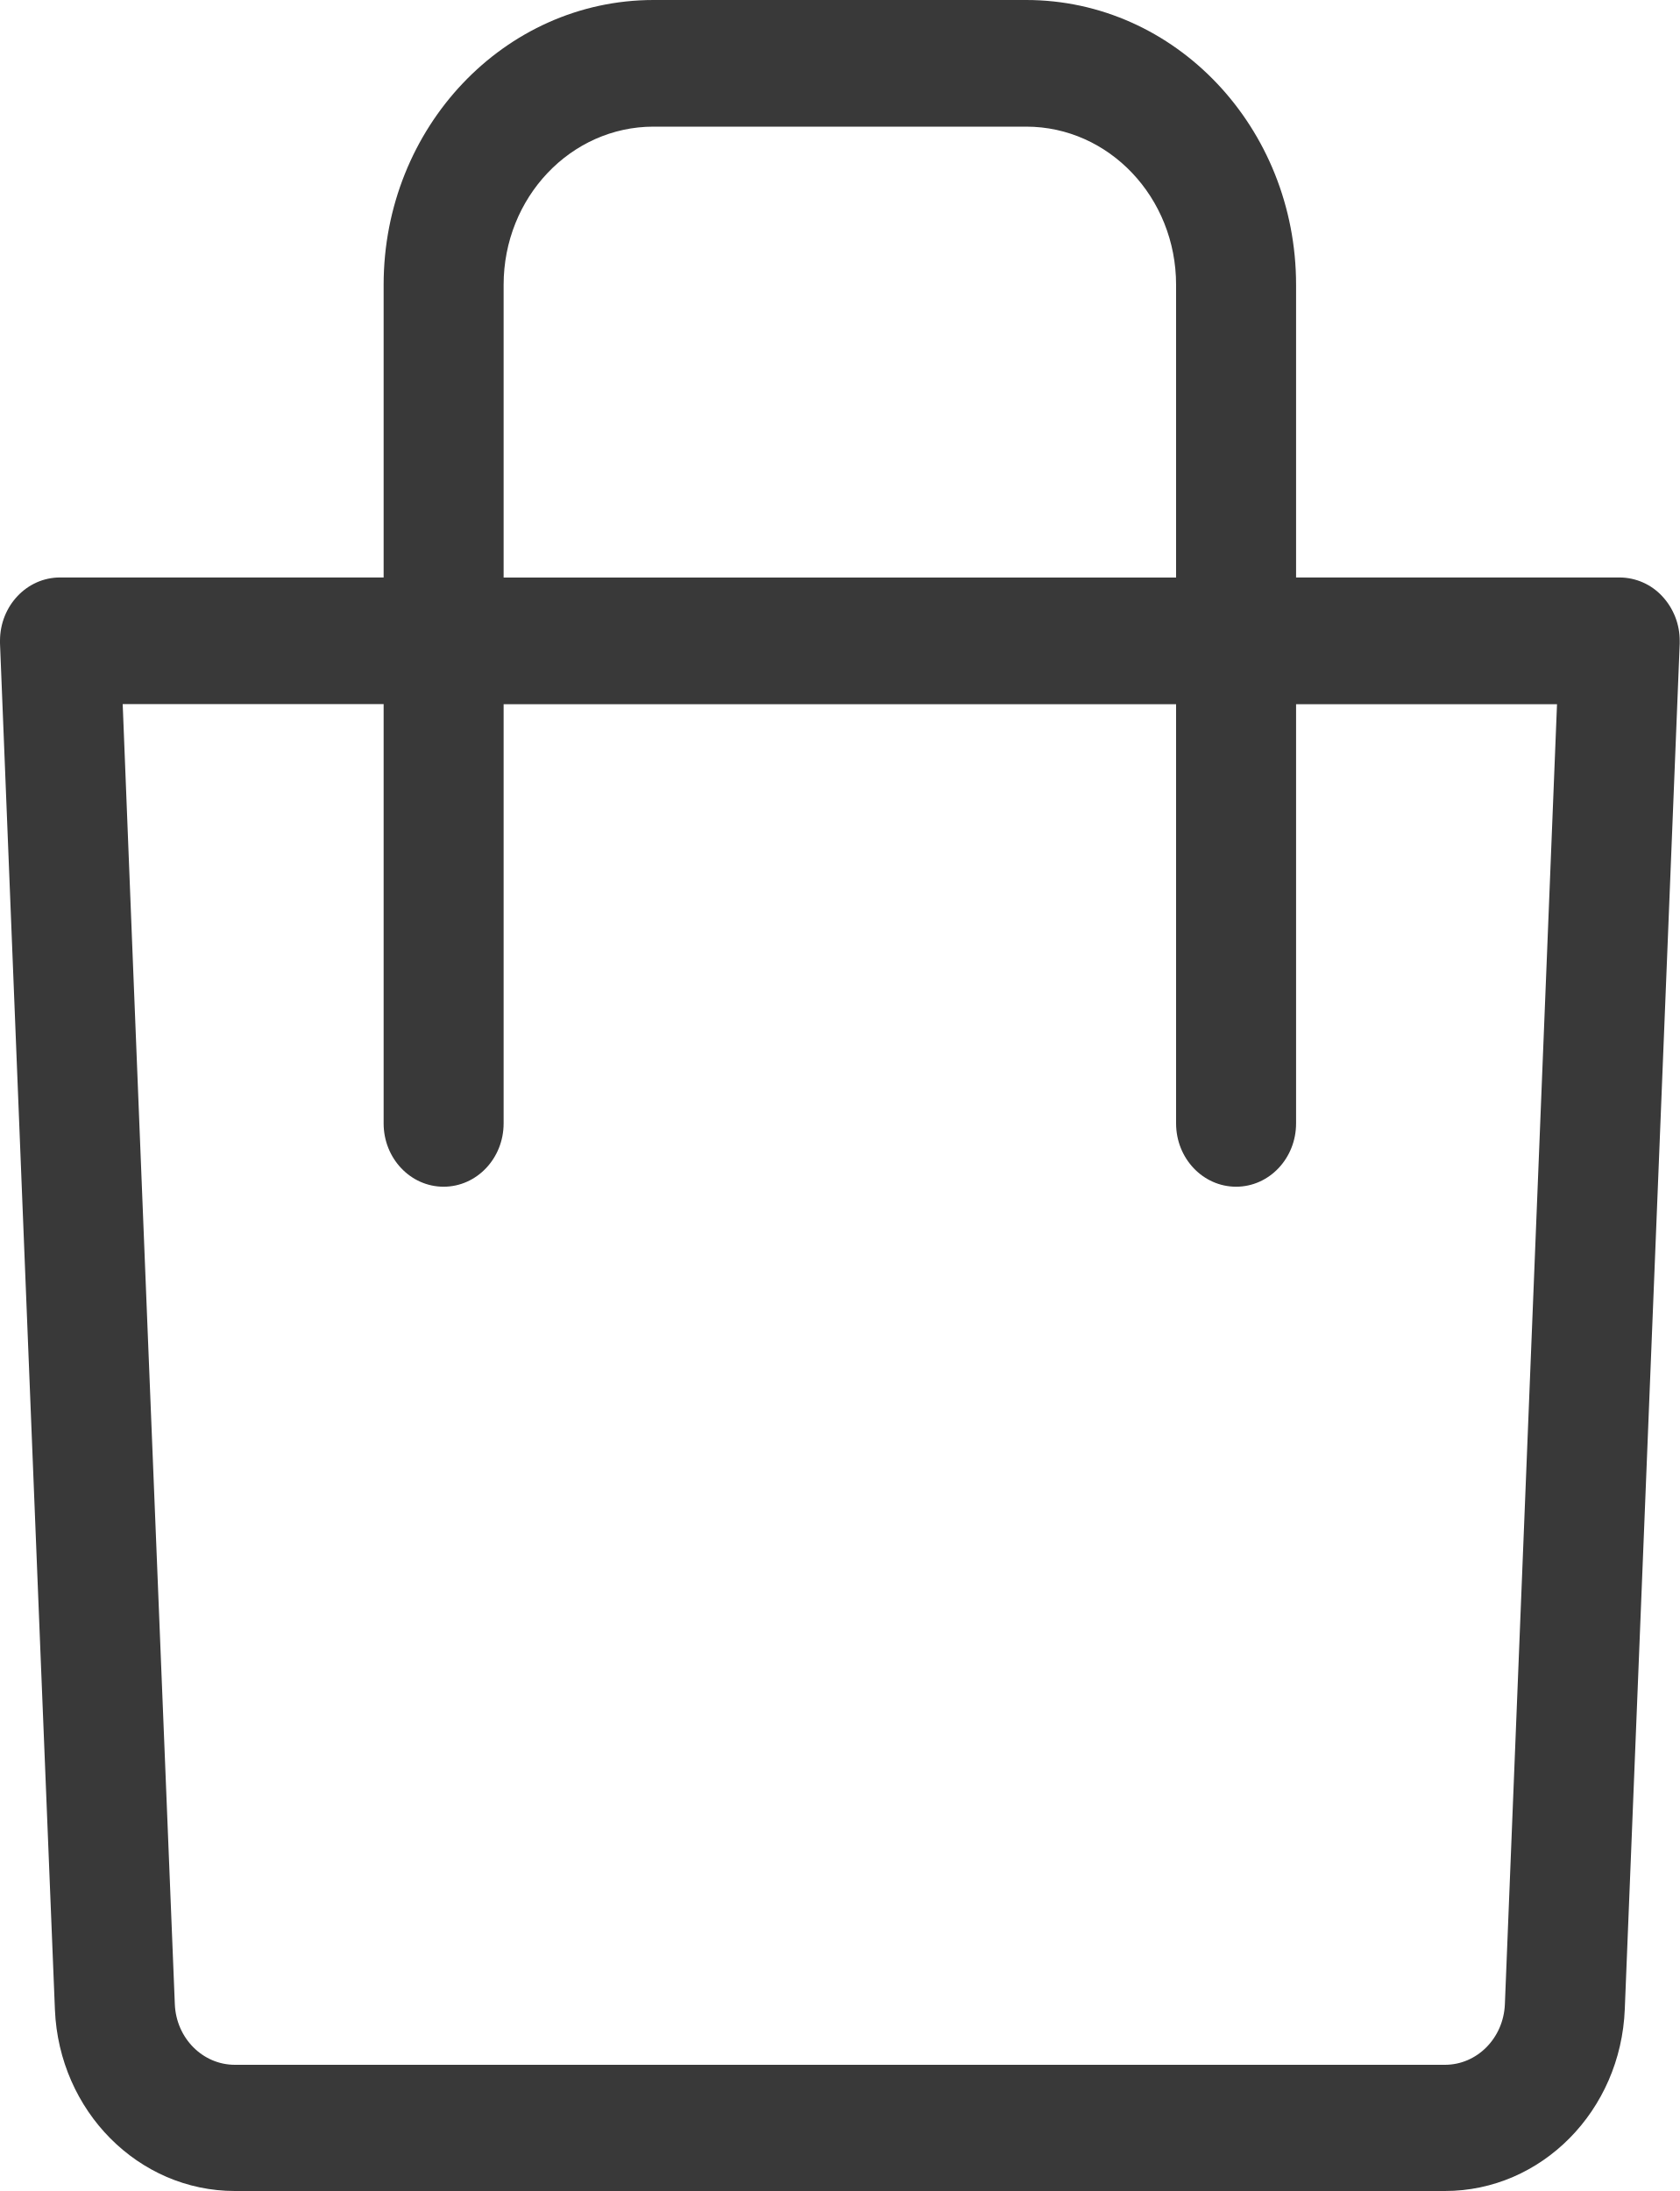
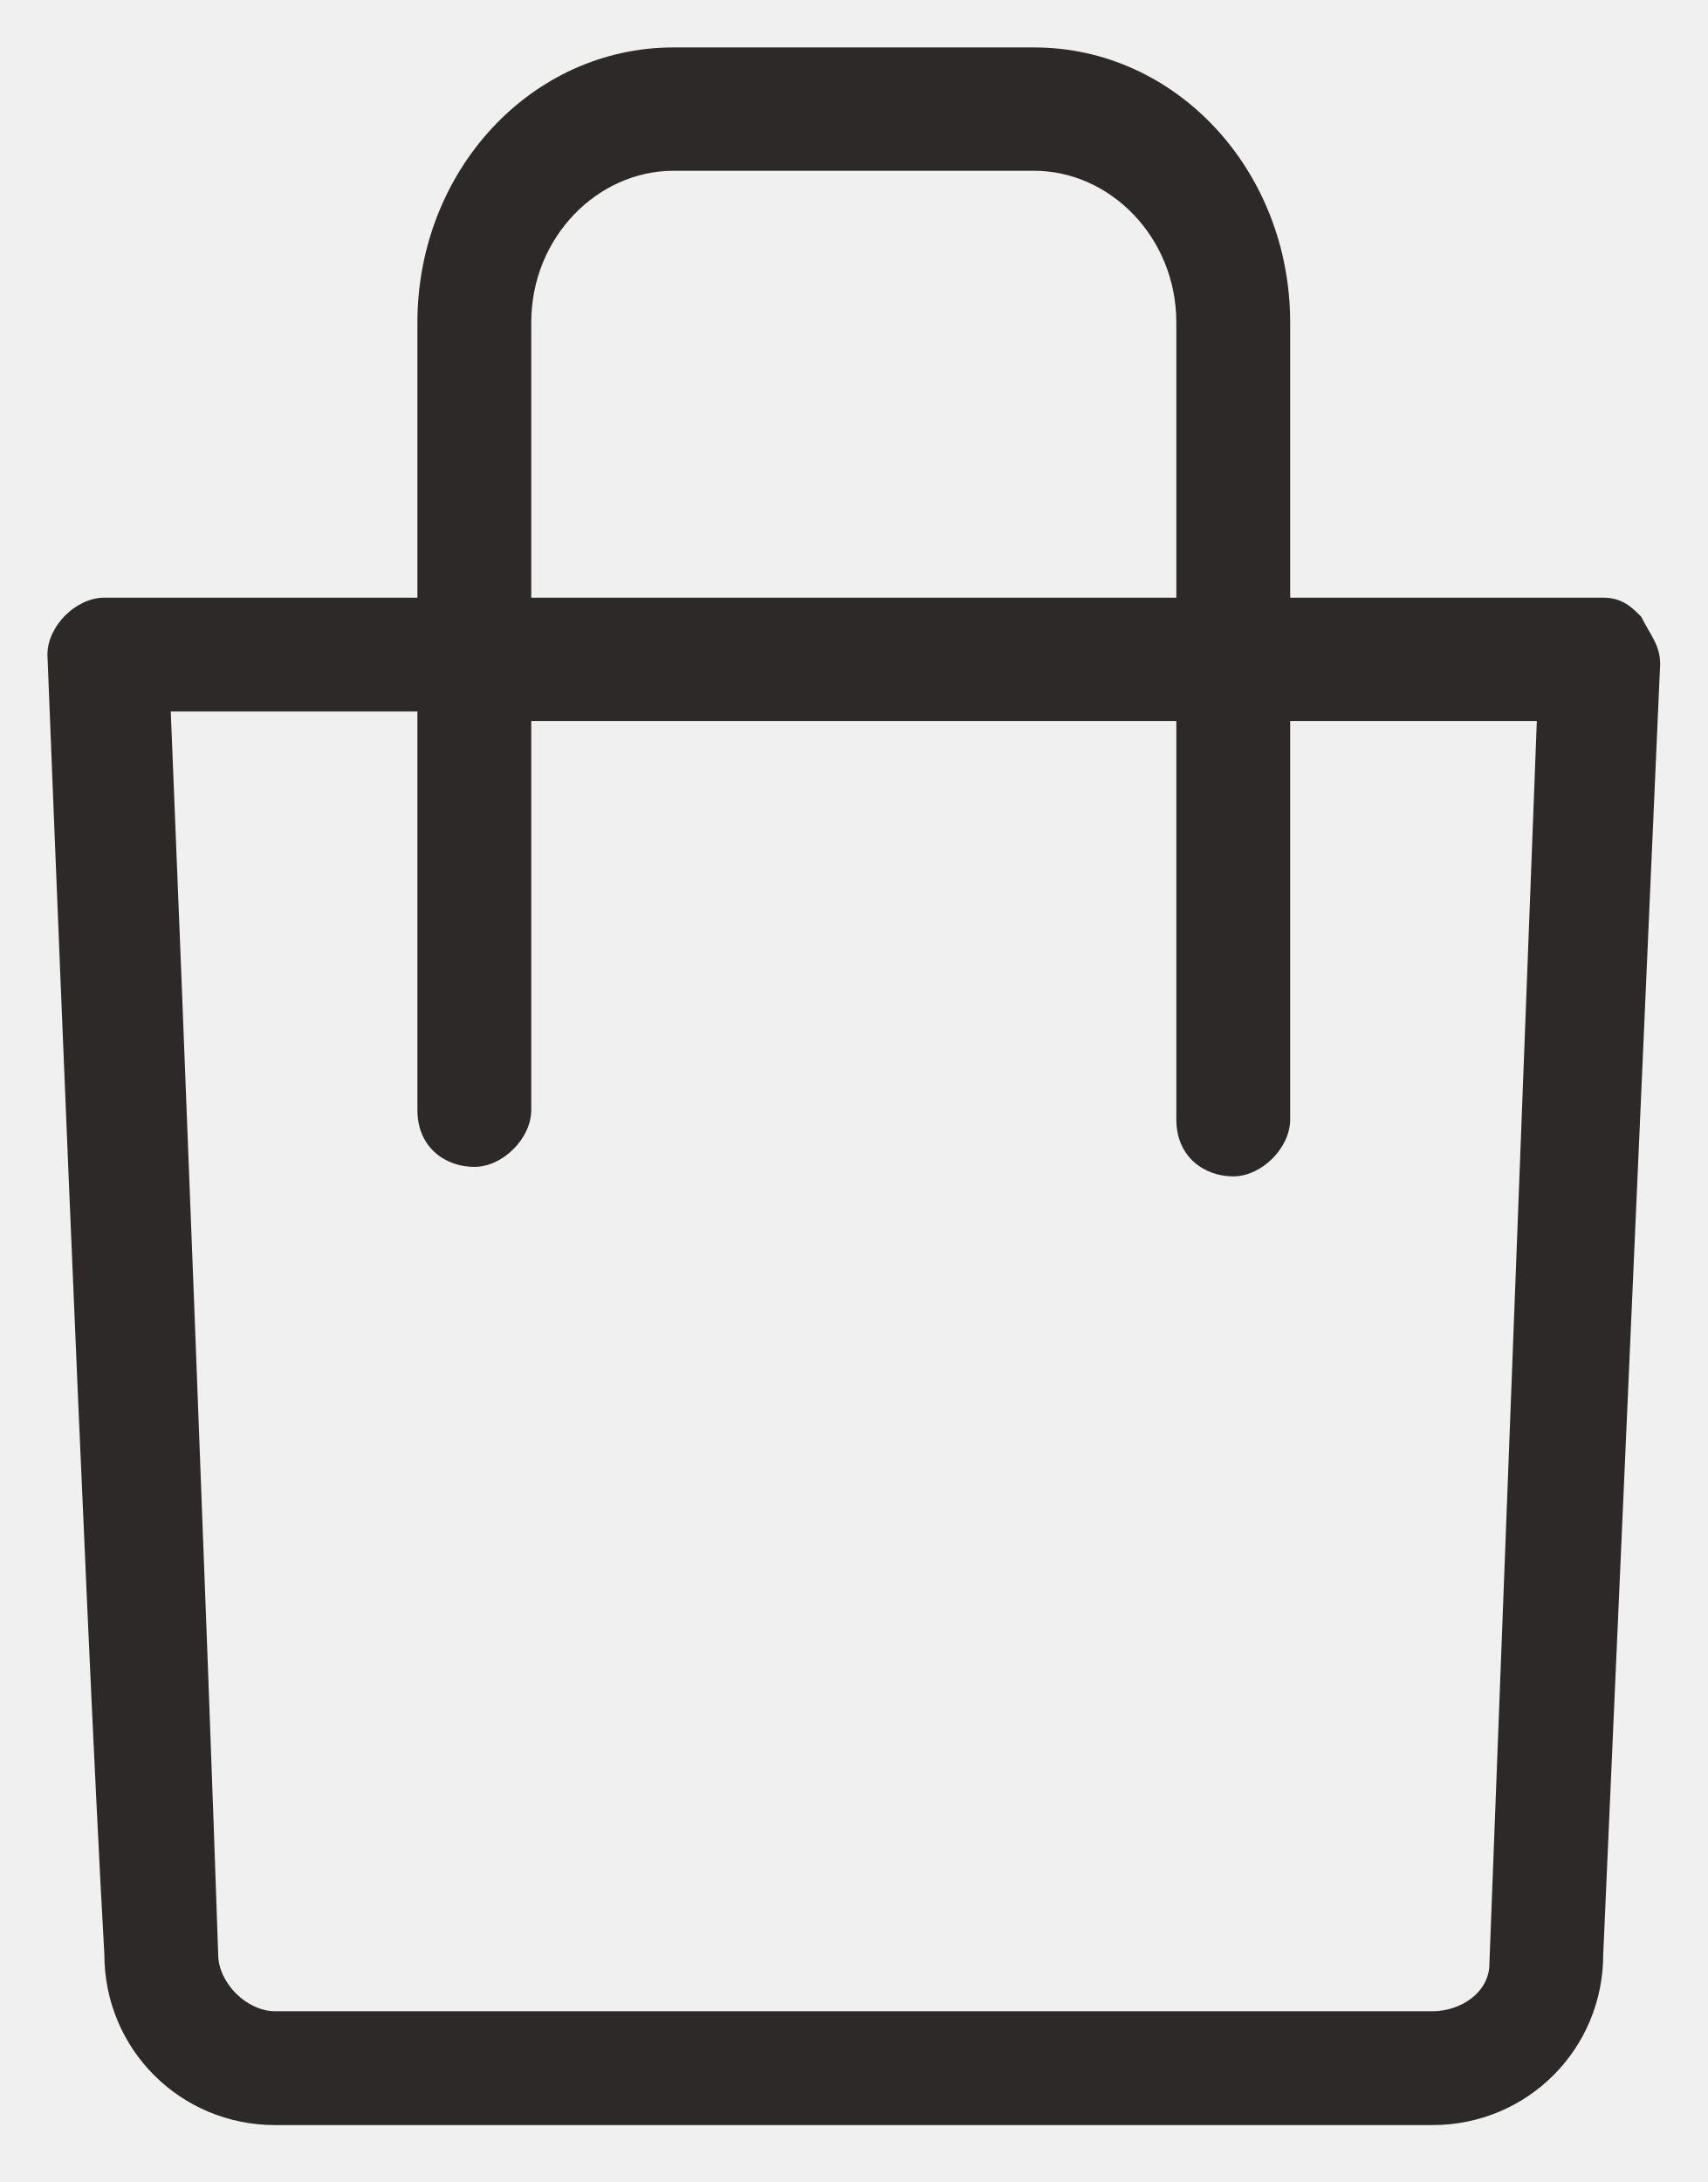
- <svg xmlns="http://www.w3.org/2000/svg" width="23" height="30" viewBox="0 0 23 30">
-   <g fill="none" fill-rule="evenodd">
-     <path fill="#FFF" d="M-1165-48H275V56h-1440z" />
-     <path fill="#393939" fill-rule="nonzero" d="M22.179 7.907h-4.432V3.9C17.747 1.746 16.092 0 14.051 0H8.949C6.908 0 5.253 1.746 5.253 3.9v4.007H.821c-.453 0-.821.388-.821.867v.034s.554 13.865.752 18.71C.81 28.907 1.897 30 3.216 30h16.568c1.322.001 2.41-1.098 2.464-2.491L23 8.813v-.035a.892.892 0 0 0-.24-.615.8.8 0 0 0-.581-.256zM6.896 3.9c0-1.196.92-2.166 2.053-2.166h5.102c1.134 0 2.053.97 2.053 2.166v4.008H6.896V3.9zm12.888 24.372H3.216c-.44 0-.802-.364-.822-.827-.168-4.108-.591-14.654-.714-17.804h3.573v5.741c0 .479.368.867.821.867.454 0 .822-.388.822-.867v-5.74h9.208v5.74c0 .479.368.867.822.867.453 0 .821-.388.821-.867v-5.74h3.573l-.714 17.803c-.02.463-.382.828-.822.827z" />
+ <svg xmlns="http://www.w3.org/2000/svg" version="1.1" id="Слой_1" x="0px" y="0px" viewBox="0 0 18 23" style="enable-background:new 0 0 18 23;" xml:space="preserve">
+   <style type="text/css">
+ 	.st0{fill:#2D2929;}
+ </style>
+   <g>
+     <path class="st0" d="M16.9,6.3h-3.3V3.4c0-1.6-1.2-2.9-2.7-2.9H7.1c-1.5,0-2.7,1.3-2.7,2.9v2.9H1.1c-0.3,0-0.6,0.3-0.6,0.6v0   c0,0,0.4,10.2,0.6,13.7c0,1,0.8,1.8,1.8,1.8h12.2c1,0,1.8-0.8,1.8-1.8L17.5,7v0c0-0.2-0.1-0.3-0.2-0.5C17.2,6.4,17.1,6.3,16.9,6.3z    M5.6,3.4c0-0.9,0.7-1.6,1.5-1.6h3.8c0.8,0,1.5,0.7,1.5,1.6v2.9H5.6V3.4z M15.1,21.2H2.9c-0.3,0-0.6-0.3-0.6-0.6   c-0.1-3-0.4-10.7-0.5-13.1h2.6v4.2c0,0.4,0.3,0.6,0.6,0.6c0.3,0,0.6-0.3,0.6-0.6V7.6h6.8v4.2c0,0.4,0.3,0.6,0.6,0.6   c0.3,0,0.6-0.3,0.6-0.6V7.6h2.6l-0.5,13.1C15.7,21,15.4,21.2,15.1,21.2z" />
  </g>
</svg>
